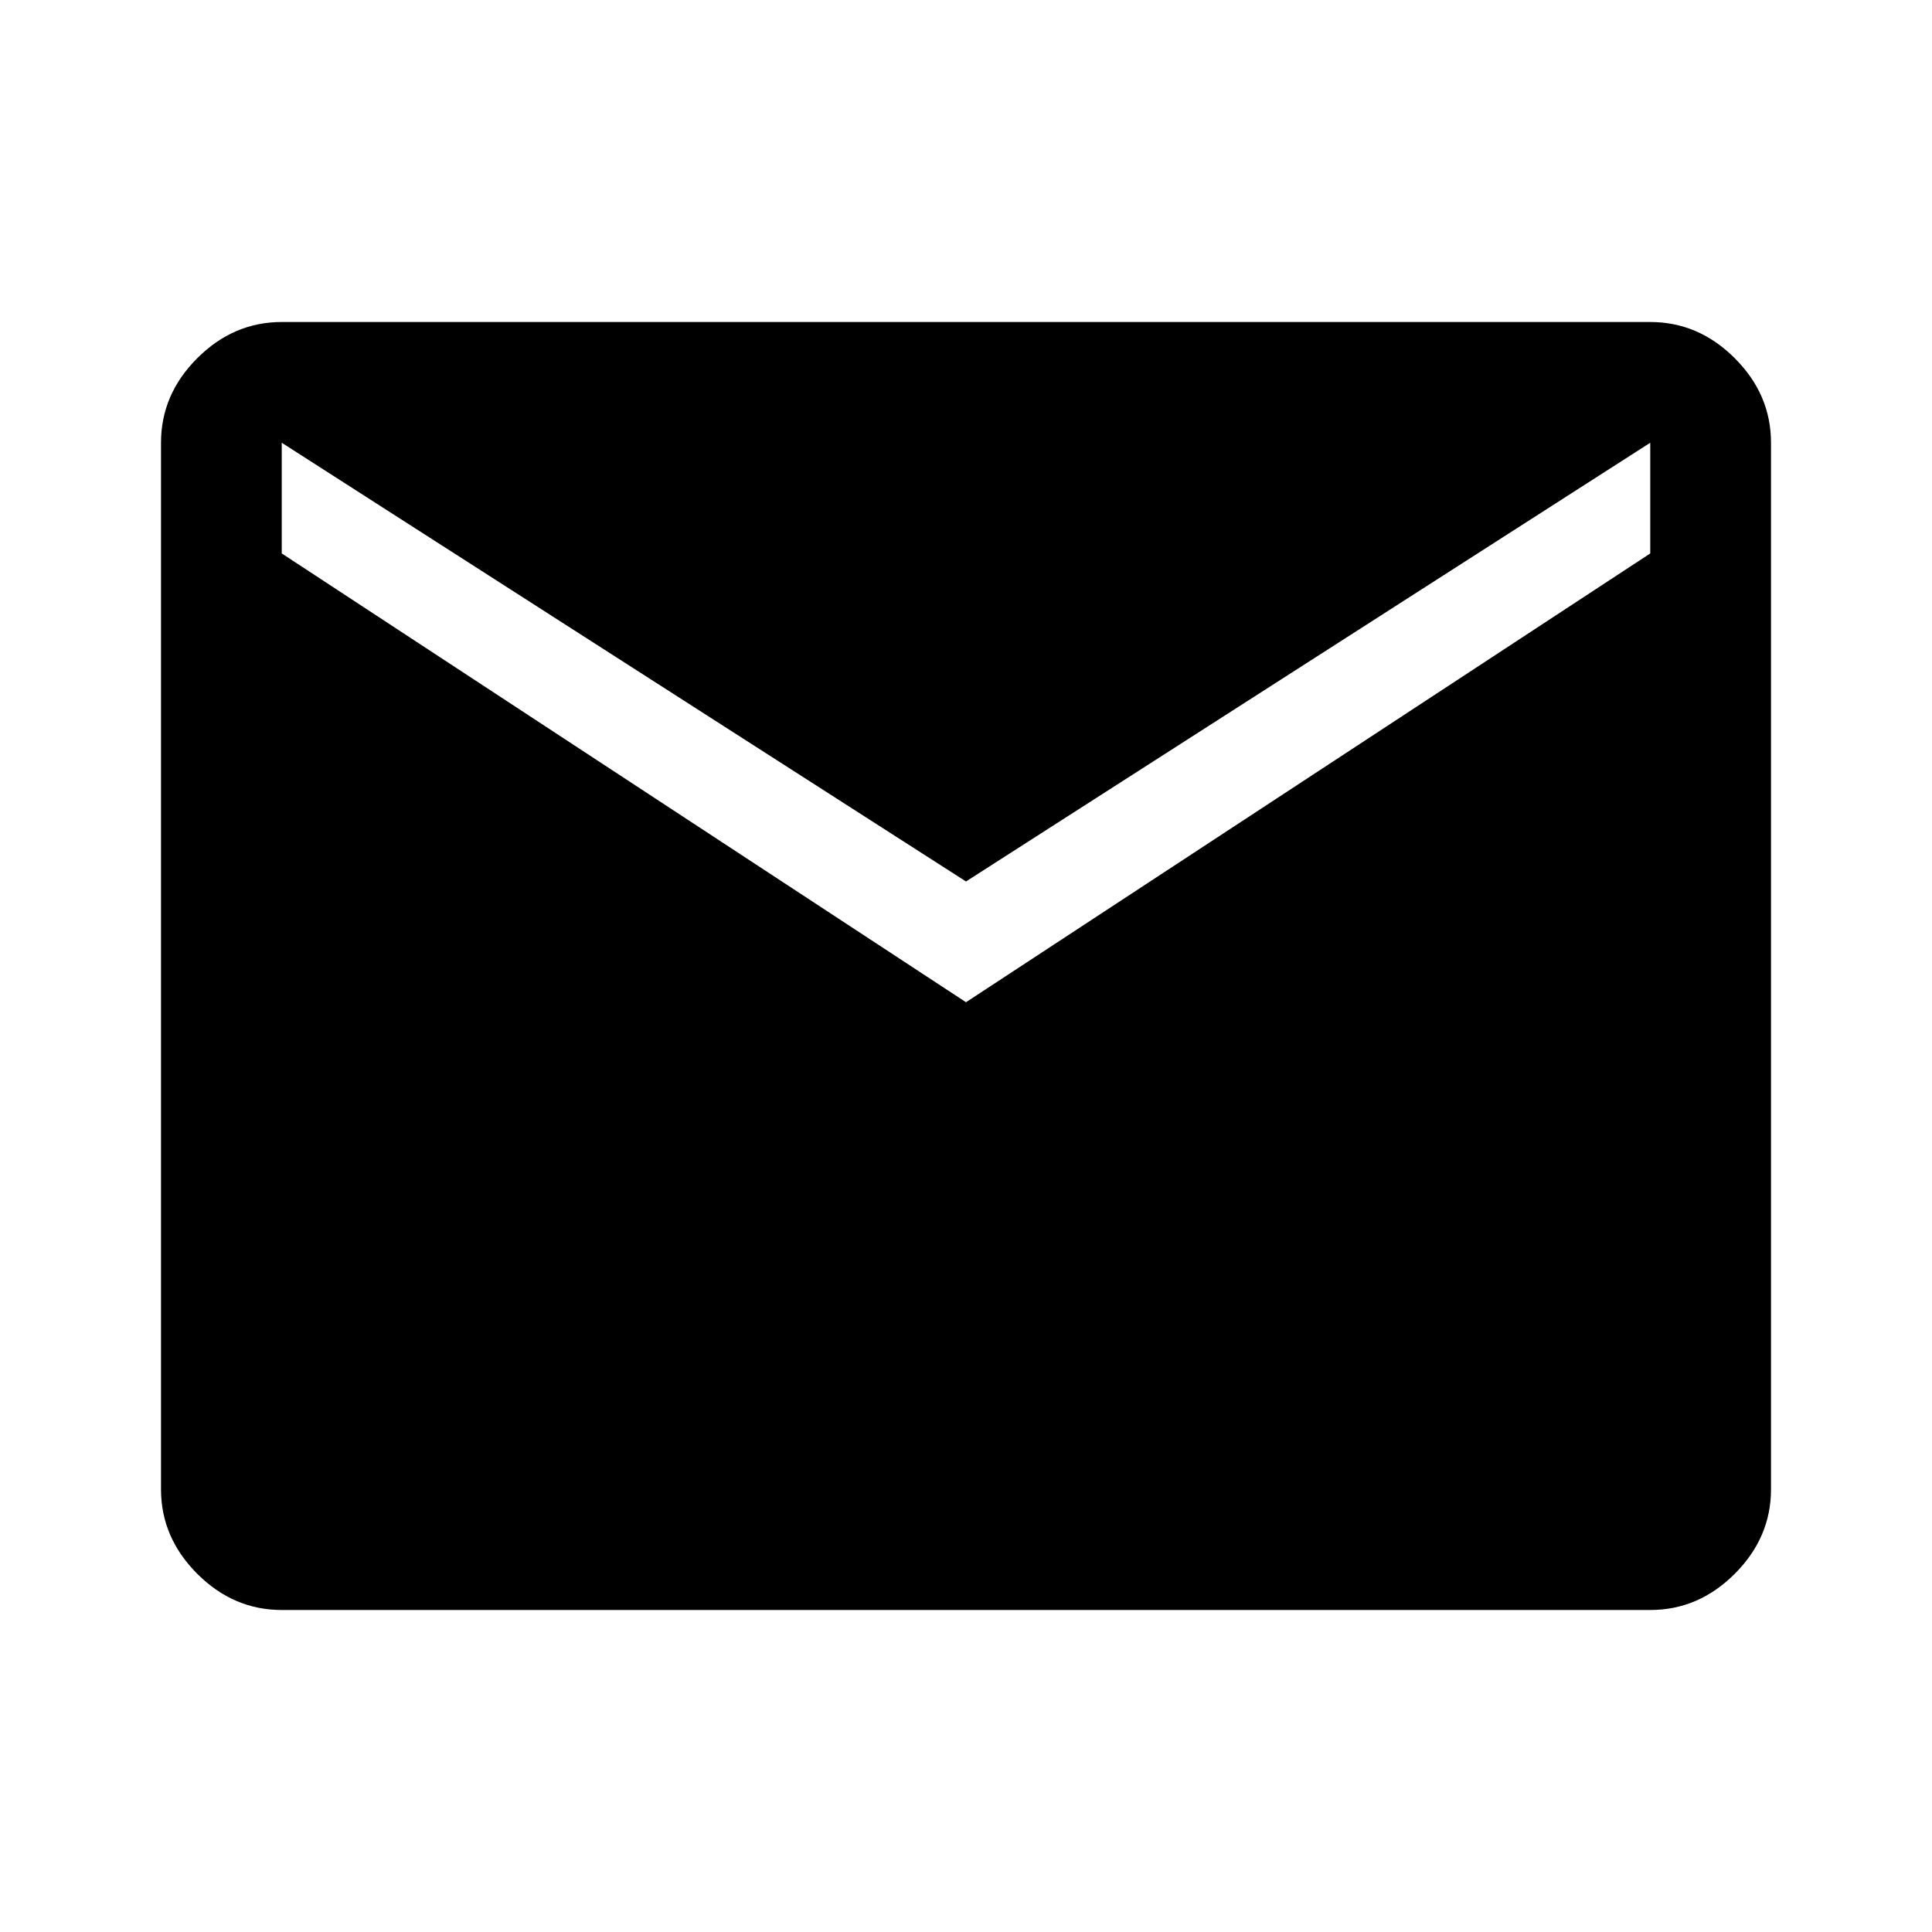
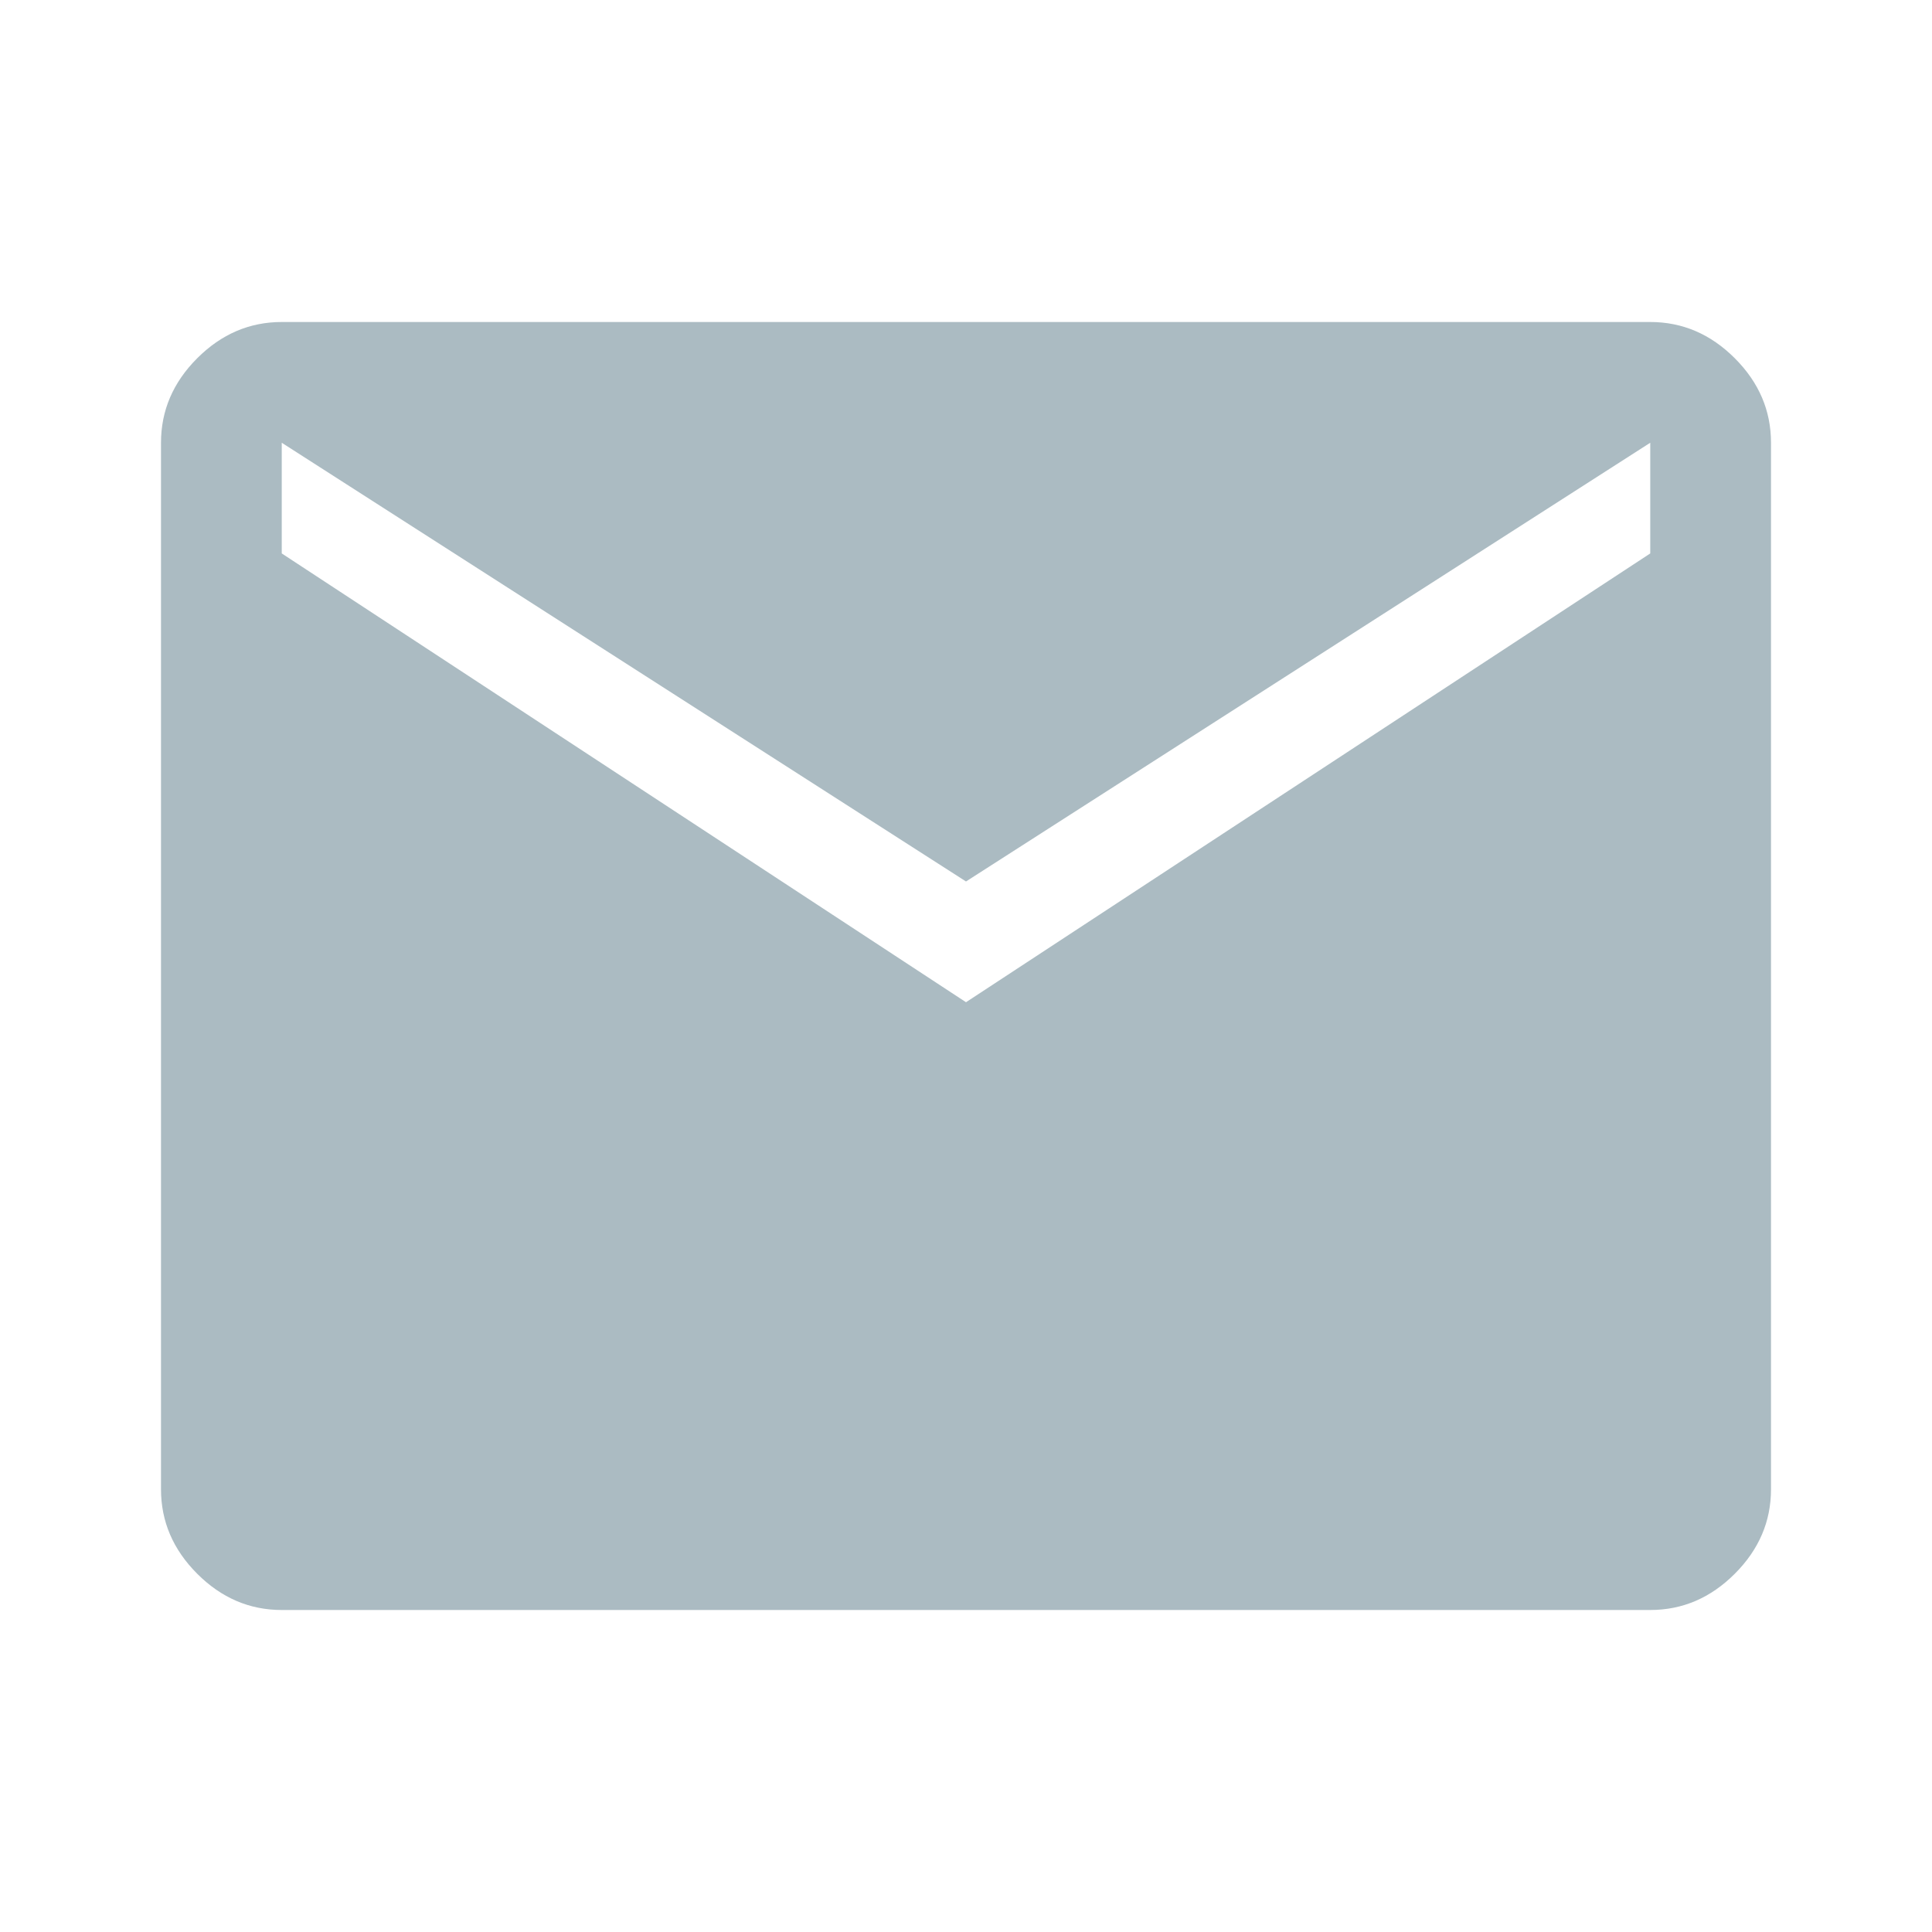
- <svg xmlns="http://www.w3.org/2000/svg" height="48" width="48">
+ <svg xmlns="http://www.w3.org/2000/svg" fill="#ABBBC2" height="48" width="48">
  <path d="M7 40q-1.2 0-2.1-.9Q4 38.2 4 37V11q0-1.2.9-2.1Q5.8 8 7 8h34q1.2 0 2.1.9.9.9.9 2.1v26q0 1.2-.9 2.1-.9.9-2.1.9Zm17-15.1 17-11.15V11L24 21.9 7 11v2.75Z" />
</svg>
